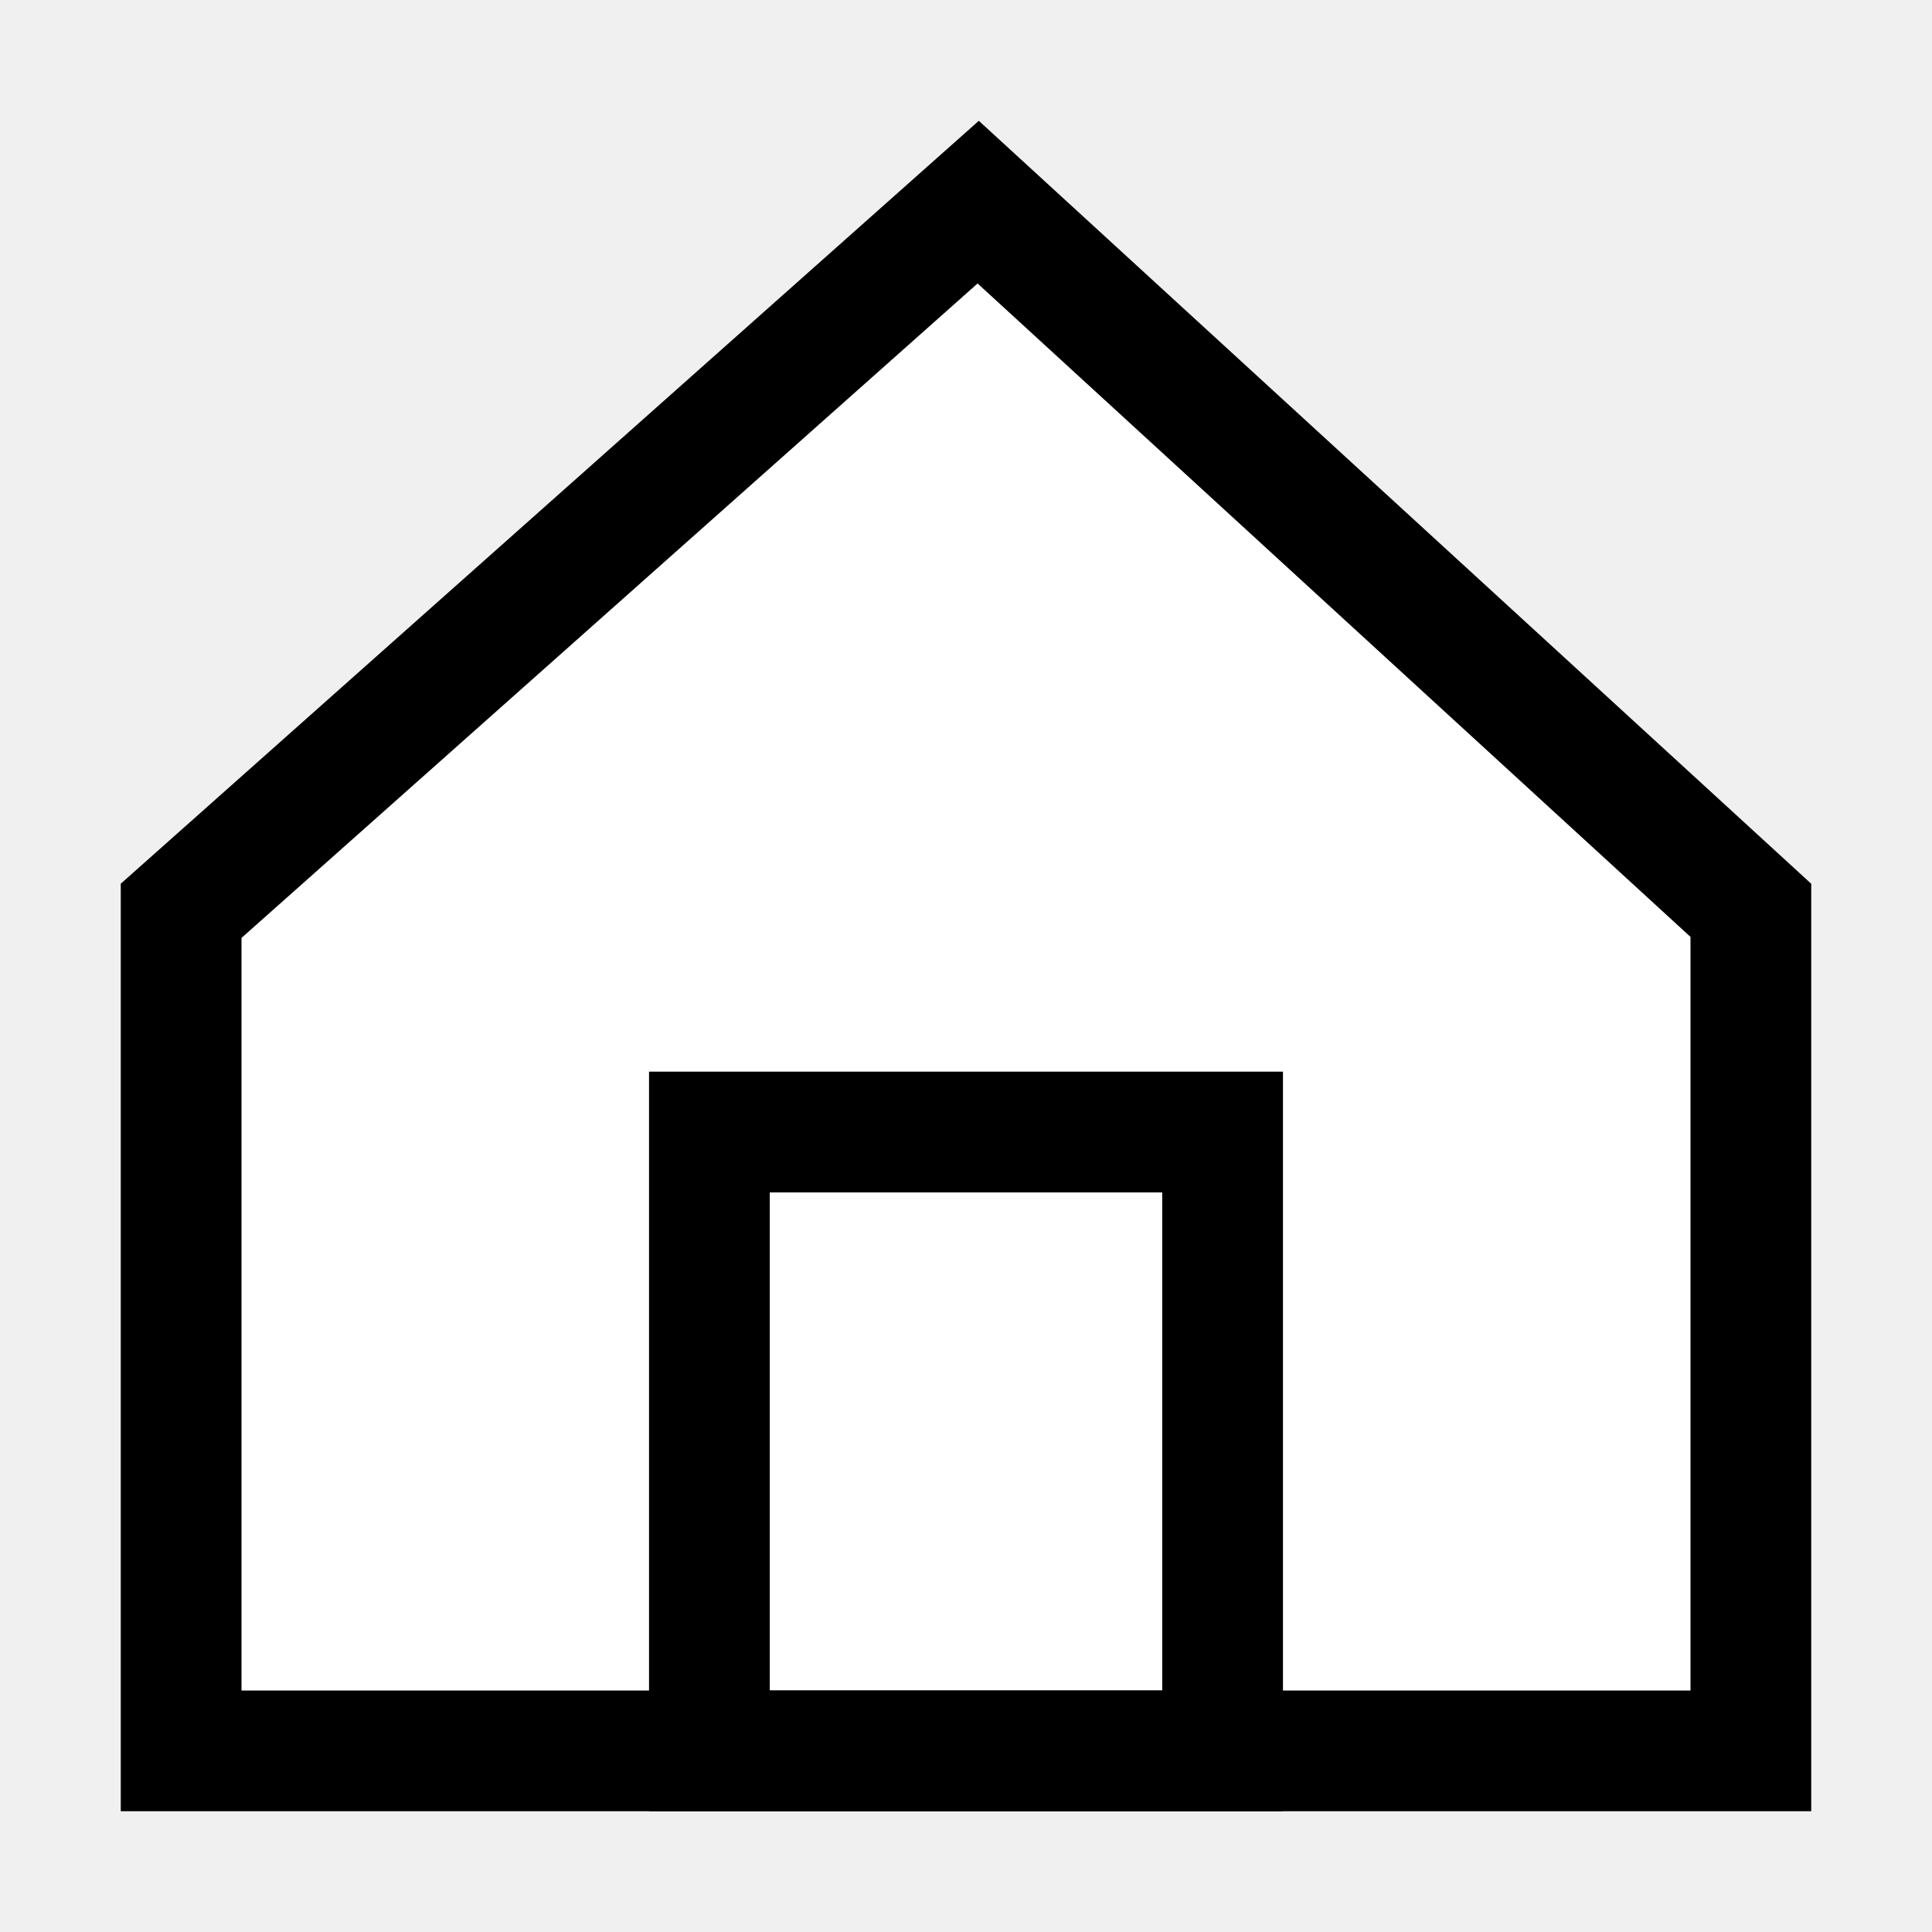
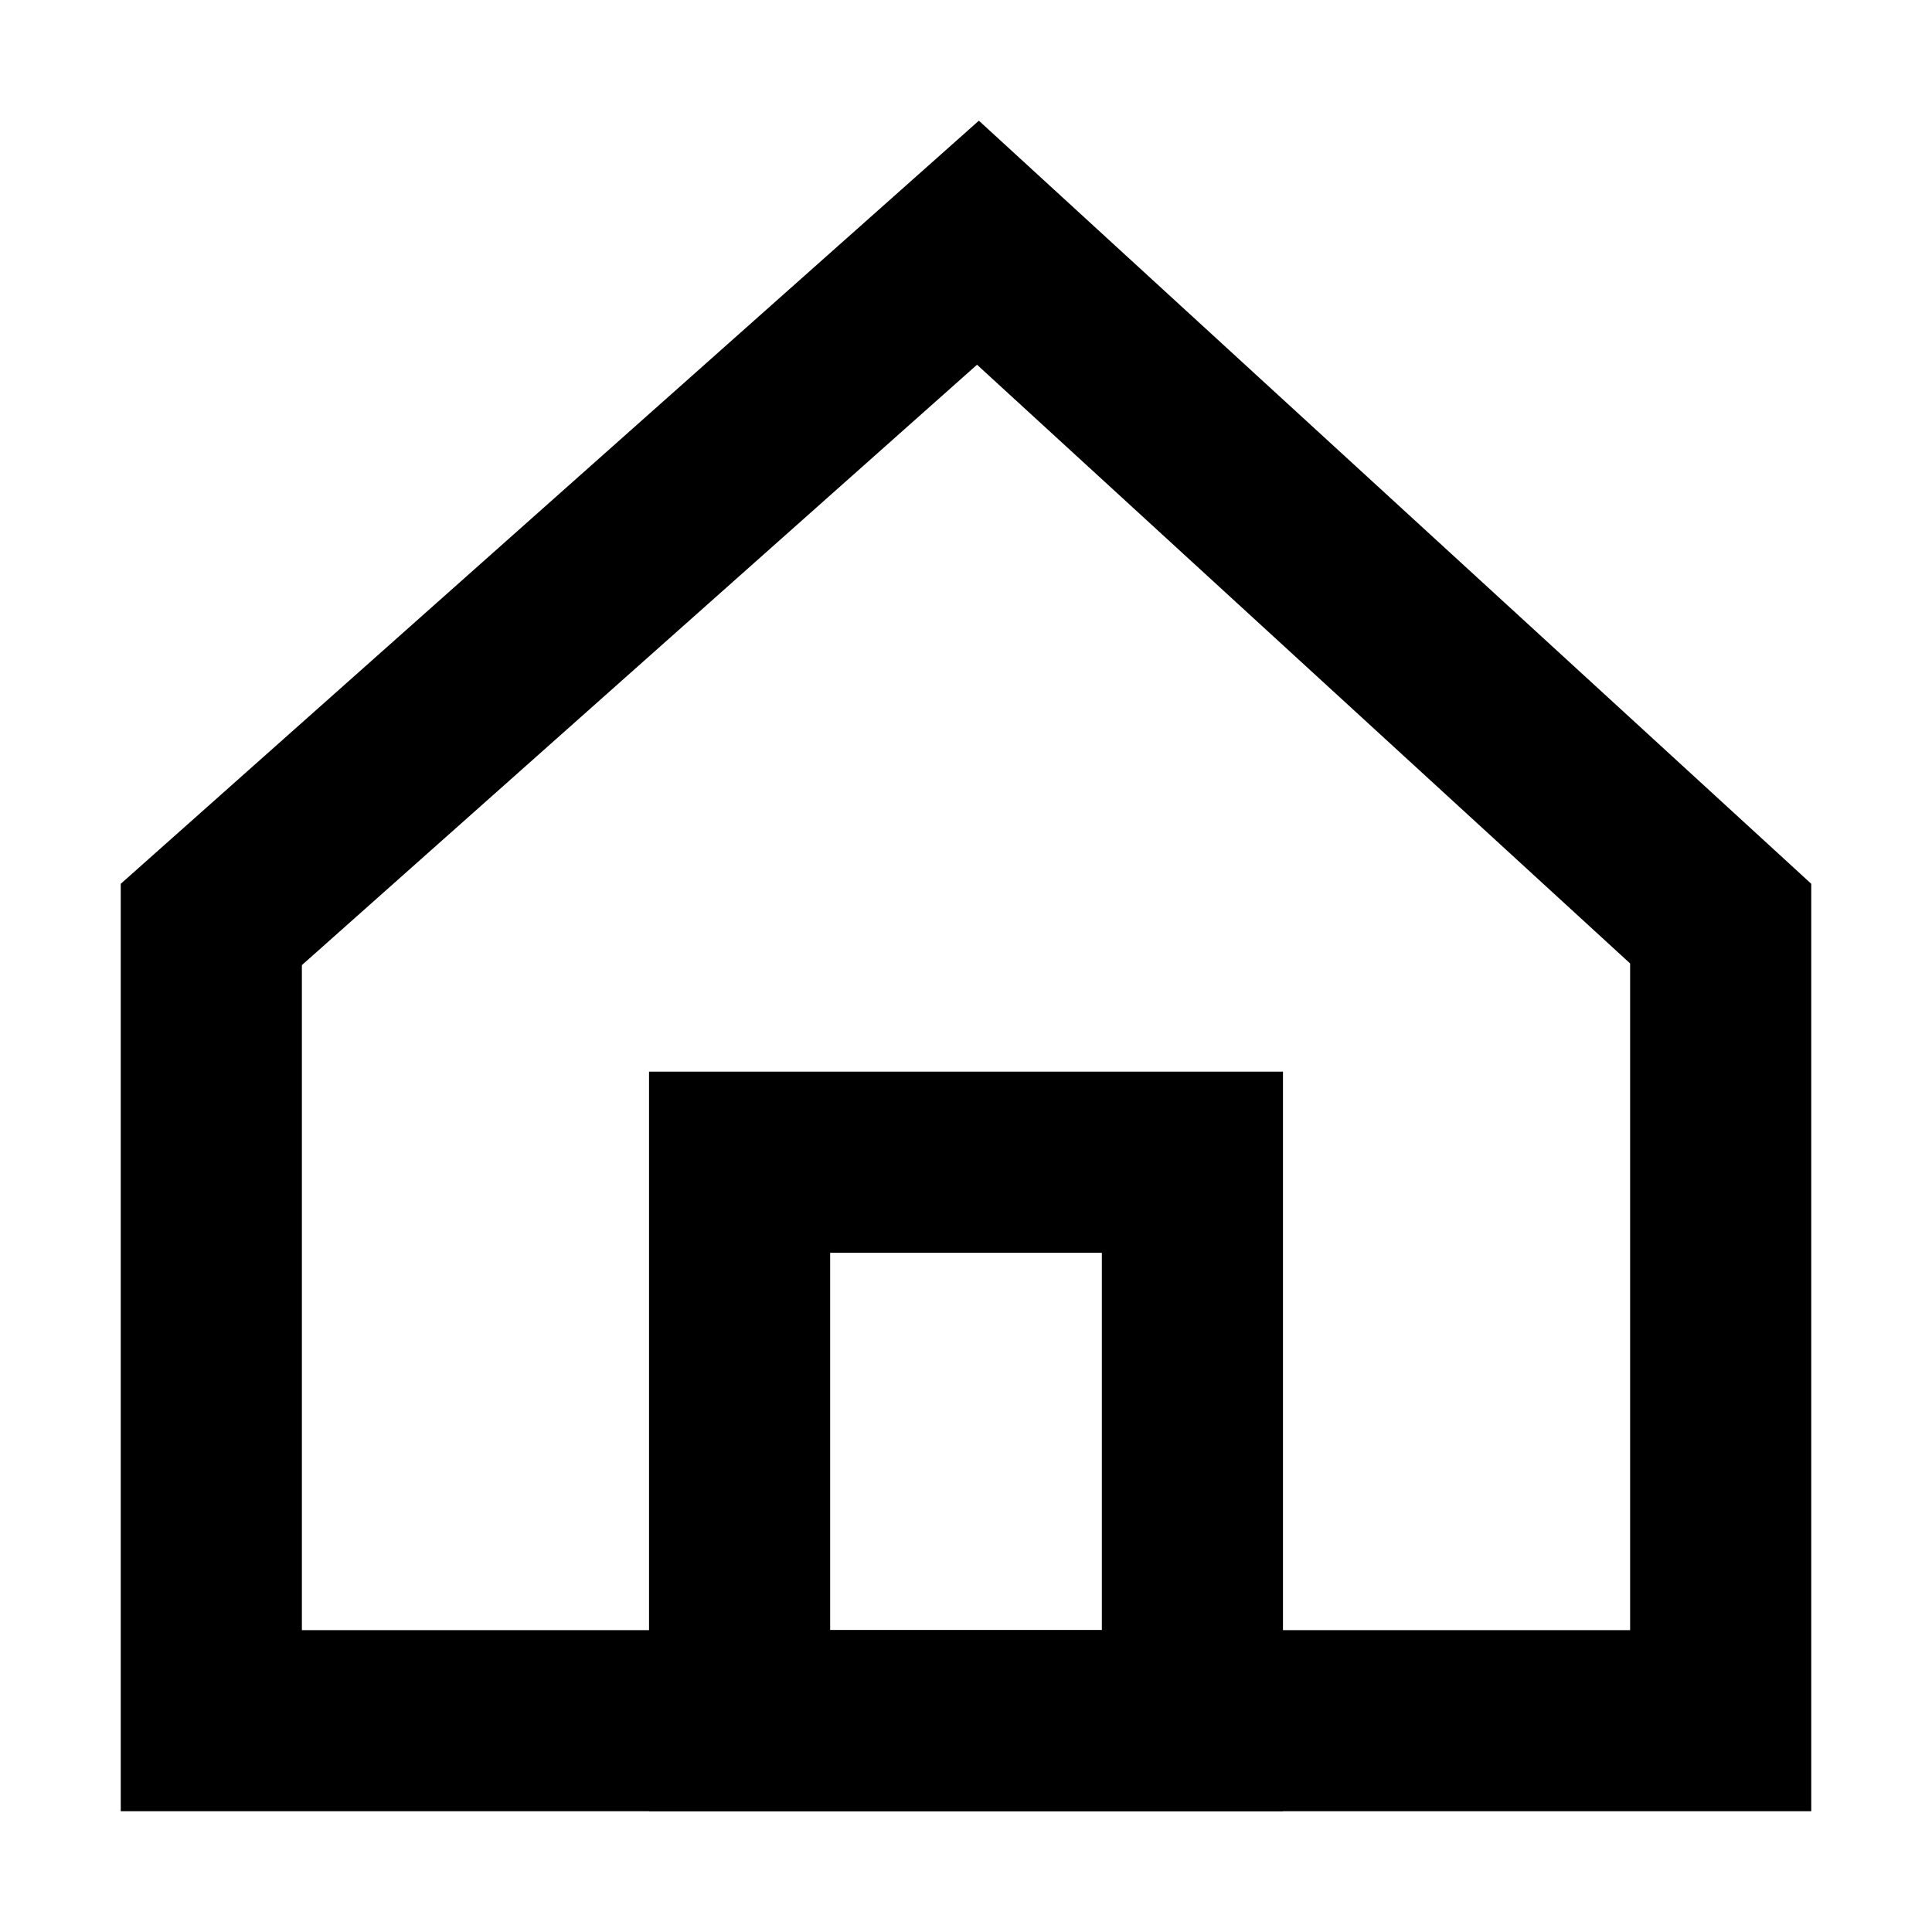
<svg xmlns="http://www.w3.org/2000/svg" xmlns:xlink="http://www.w3.org/1999/xlink" width="16px" height="16px" viewBox="0 0 16 16" version="1.1">
  <defs>
-     <polygon id="path-1" points="0 6.319 7.106 0 14 6.319 14 14 0 14" />
+     <rect id="path-1" x="-23" y="-45" width="200" height="1080" />
+     <polygon id="path-2" points="0 6.319 7.106 0 14 6.319 14 14 0 14" />
  </defs>
  <g id="page" stroke="none" stroke-width="1" fill="none" fill-rule="evenodd">
-     <g id="FullHD-1080p" transform="translate(-23, -155)">
-       <rect id="Rectangle-6" stroke="#E6E6E6" x="0.5" y="128.5" width="199" height="67" />
-       <g id="Group" transform="translate(24, 156)">
-         <g id="Rectangle-7-Copy">
-           <use fill="#FFFFFF" fill-rule="evenodd" xlink:href="#path-1" />
-           <path stroke="#000000" stroke-width="1" d="M0.5,6.543 L0.5,13.5 L13.5,13.5 L13.5,6.539 L7.101,0.674 L0.5,6.543 Z" />
-         </g>
-         <rect id="Rectangle-11" stroke="#000000" x="4.875" y="8.375" width="4.25" height="5.125" />
+     <g id="Rectangle-6-Copy-4">
+       <use fill="#FFFFFF" fill-rule="evenodd" xlink:href="#path-1" />
+       <rect stroke="#E6E6E6" stroke-width="1" x="-22.5" y="-44.5" width="199" height="1079" />
+     </g>
+     <g id="Group" transform="translate(1, 1)">
+       <g id="Rectangle-7-Copy">
+         <use fill="#FFFFFF" fill-rule="evenodd" xlink:href="#path-2" />
+         <path stroke="#000000" stroke-width="1.5" d="M0.75,6.656 L0.75,13.25 L13.25,13.25 L13.25,6.649 L7.099,1.01 L0.75,6.656 Z" />
      </g>
+       <rect id="Rectangle-11" stroke="#000000" stroke-width="1.5" x="5.125" y="8.625" width="3.75" height="4.625" />
    </g>
  </g>
</svg>
